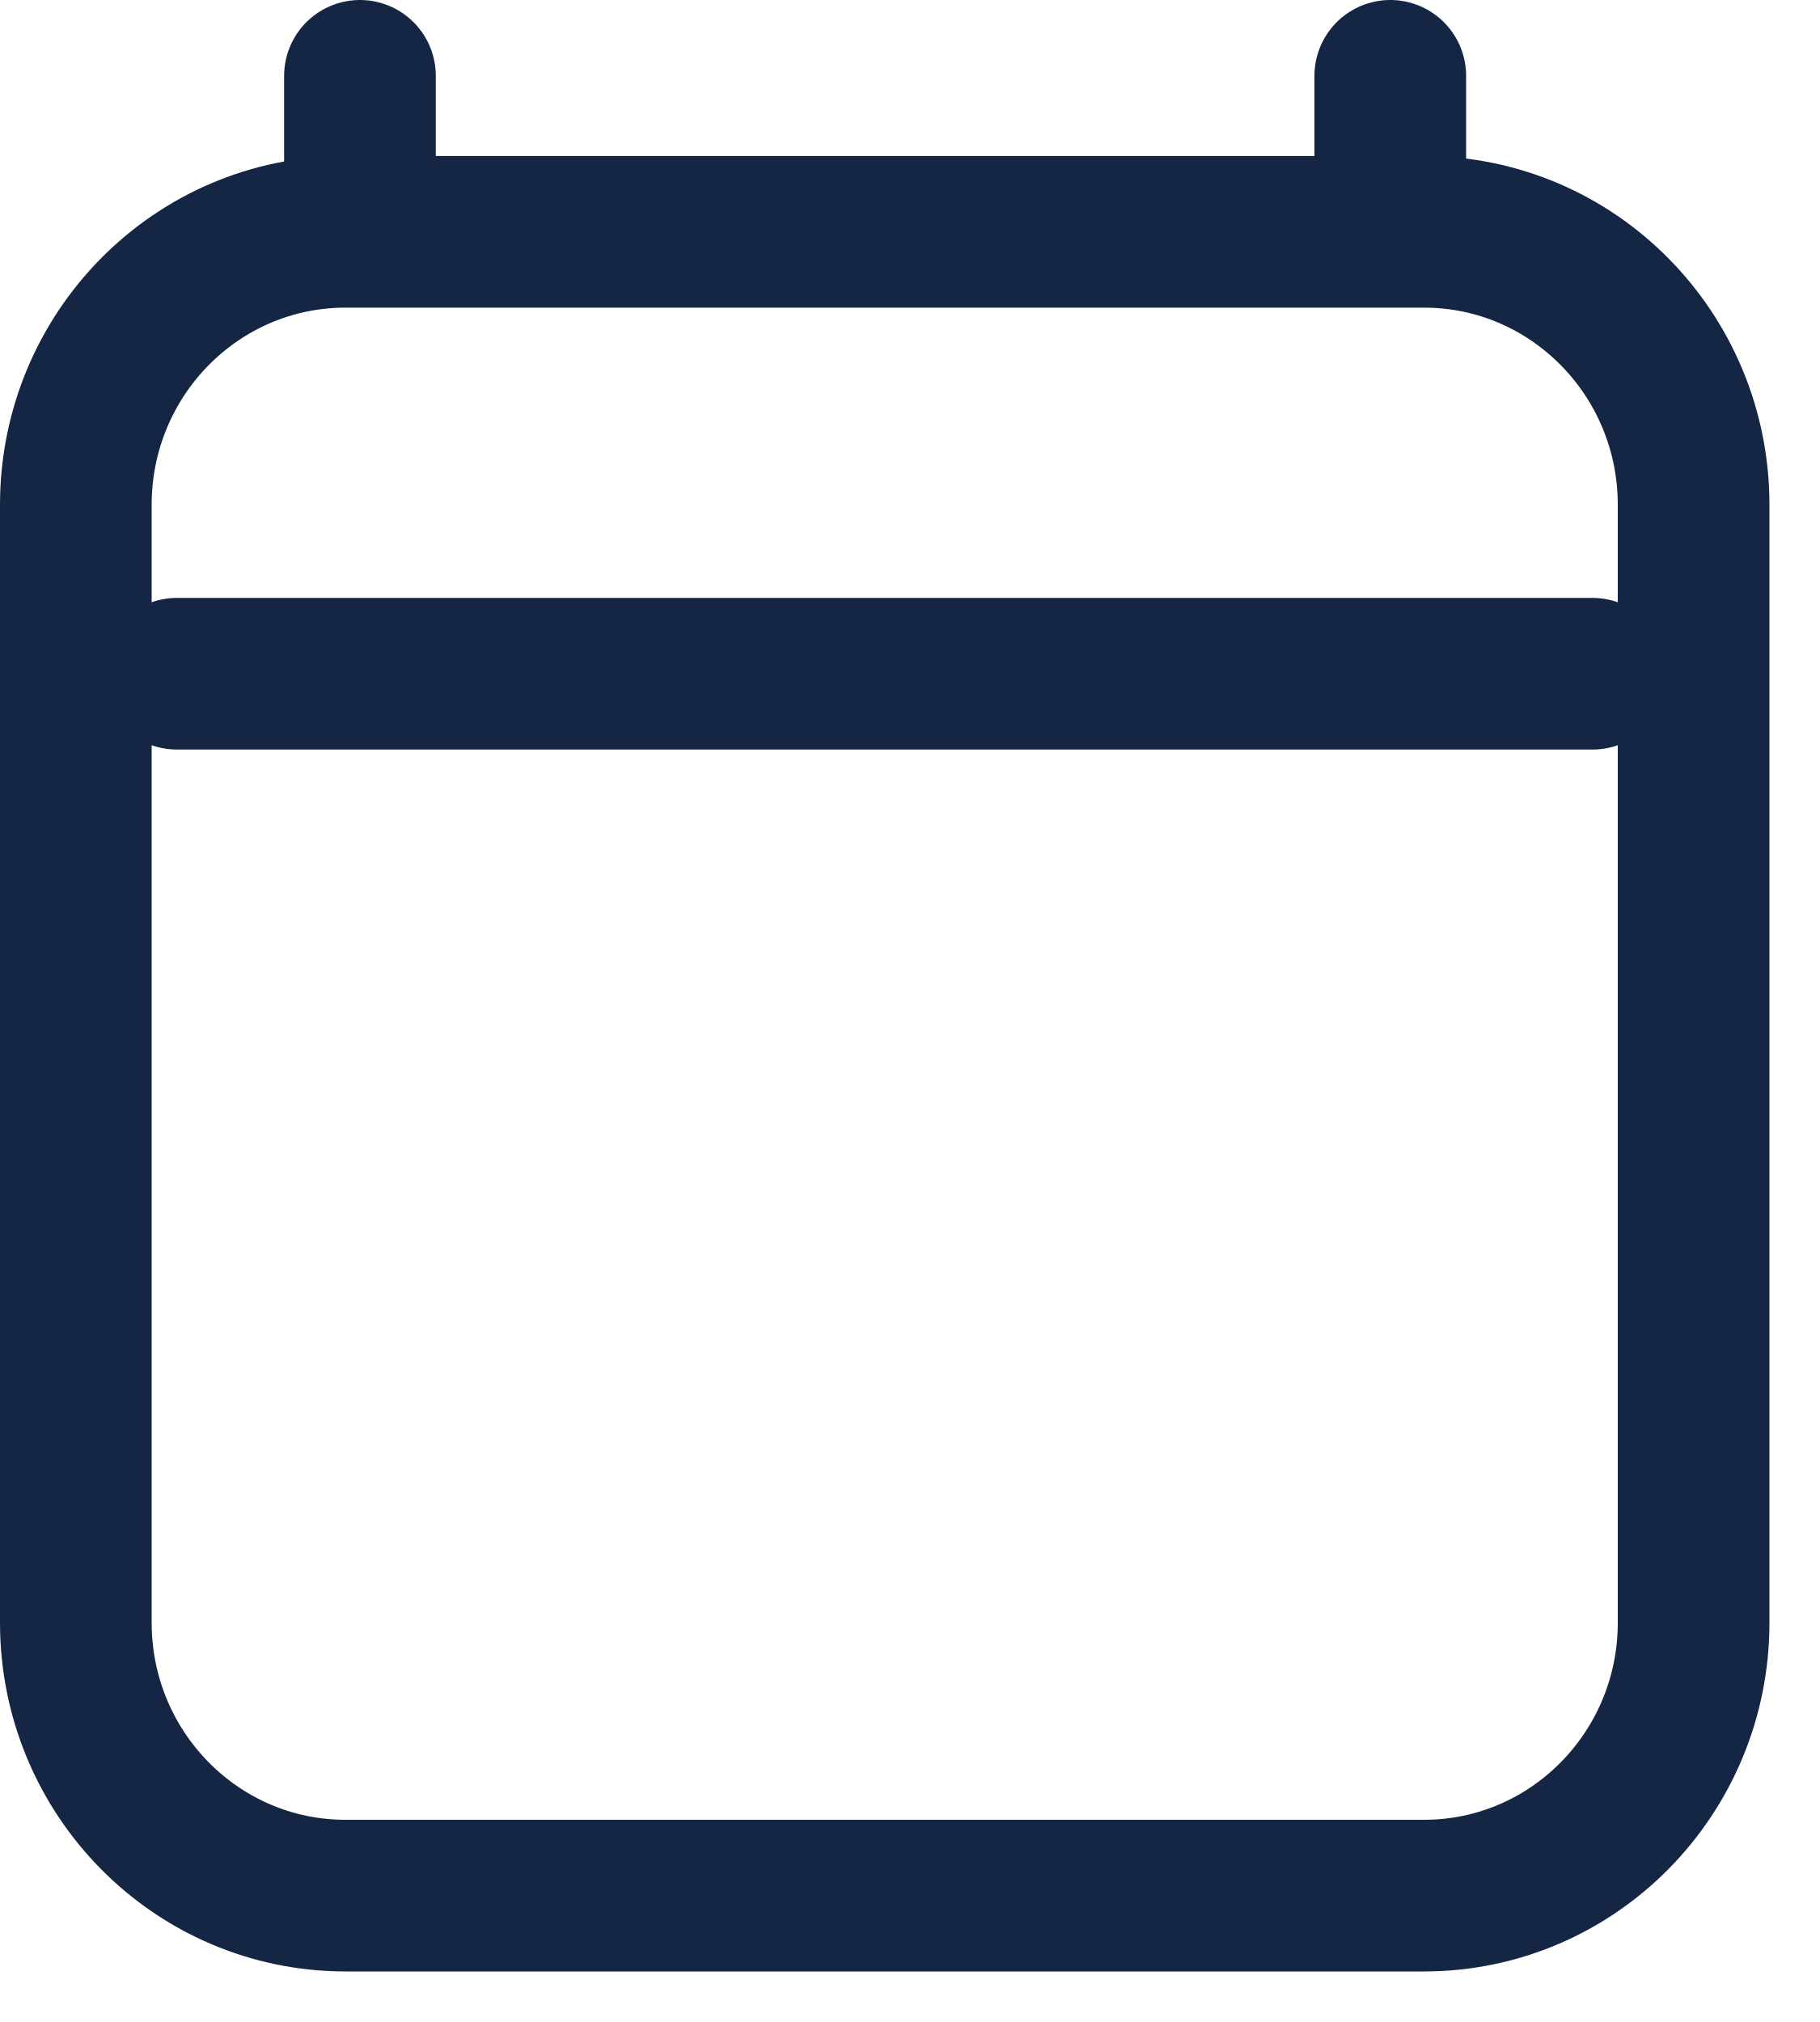
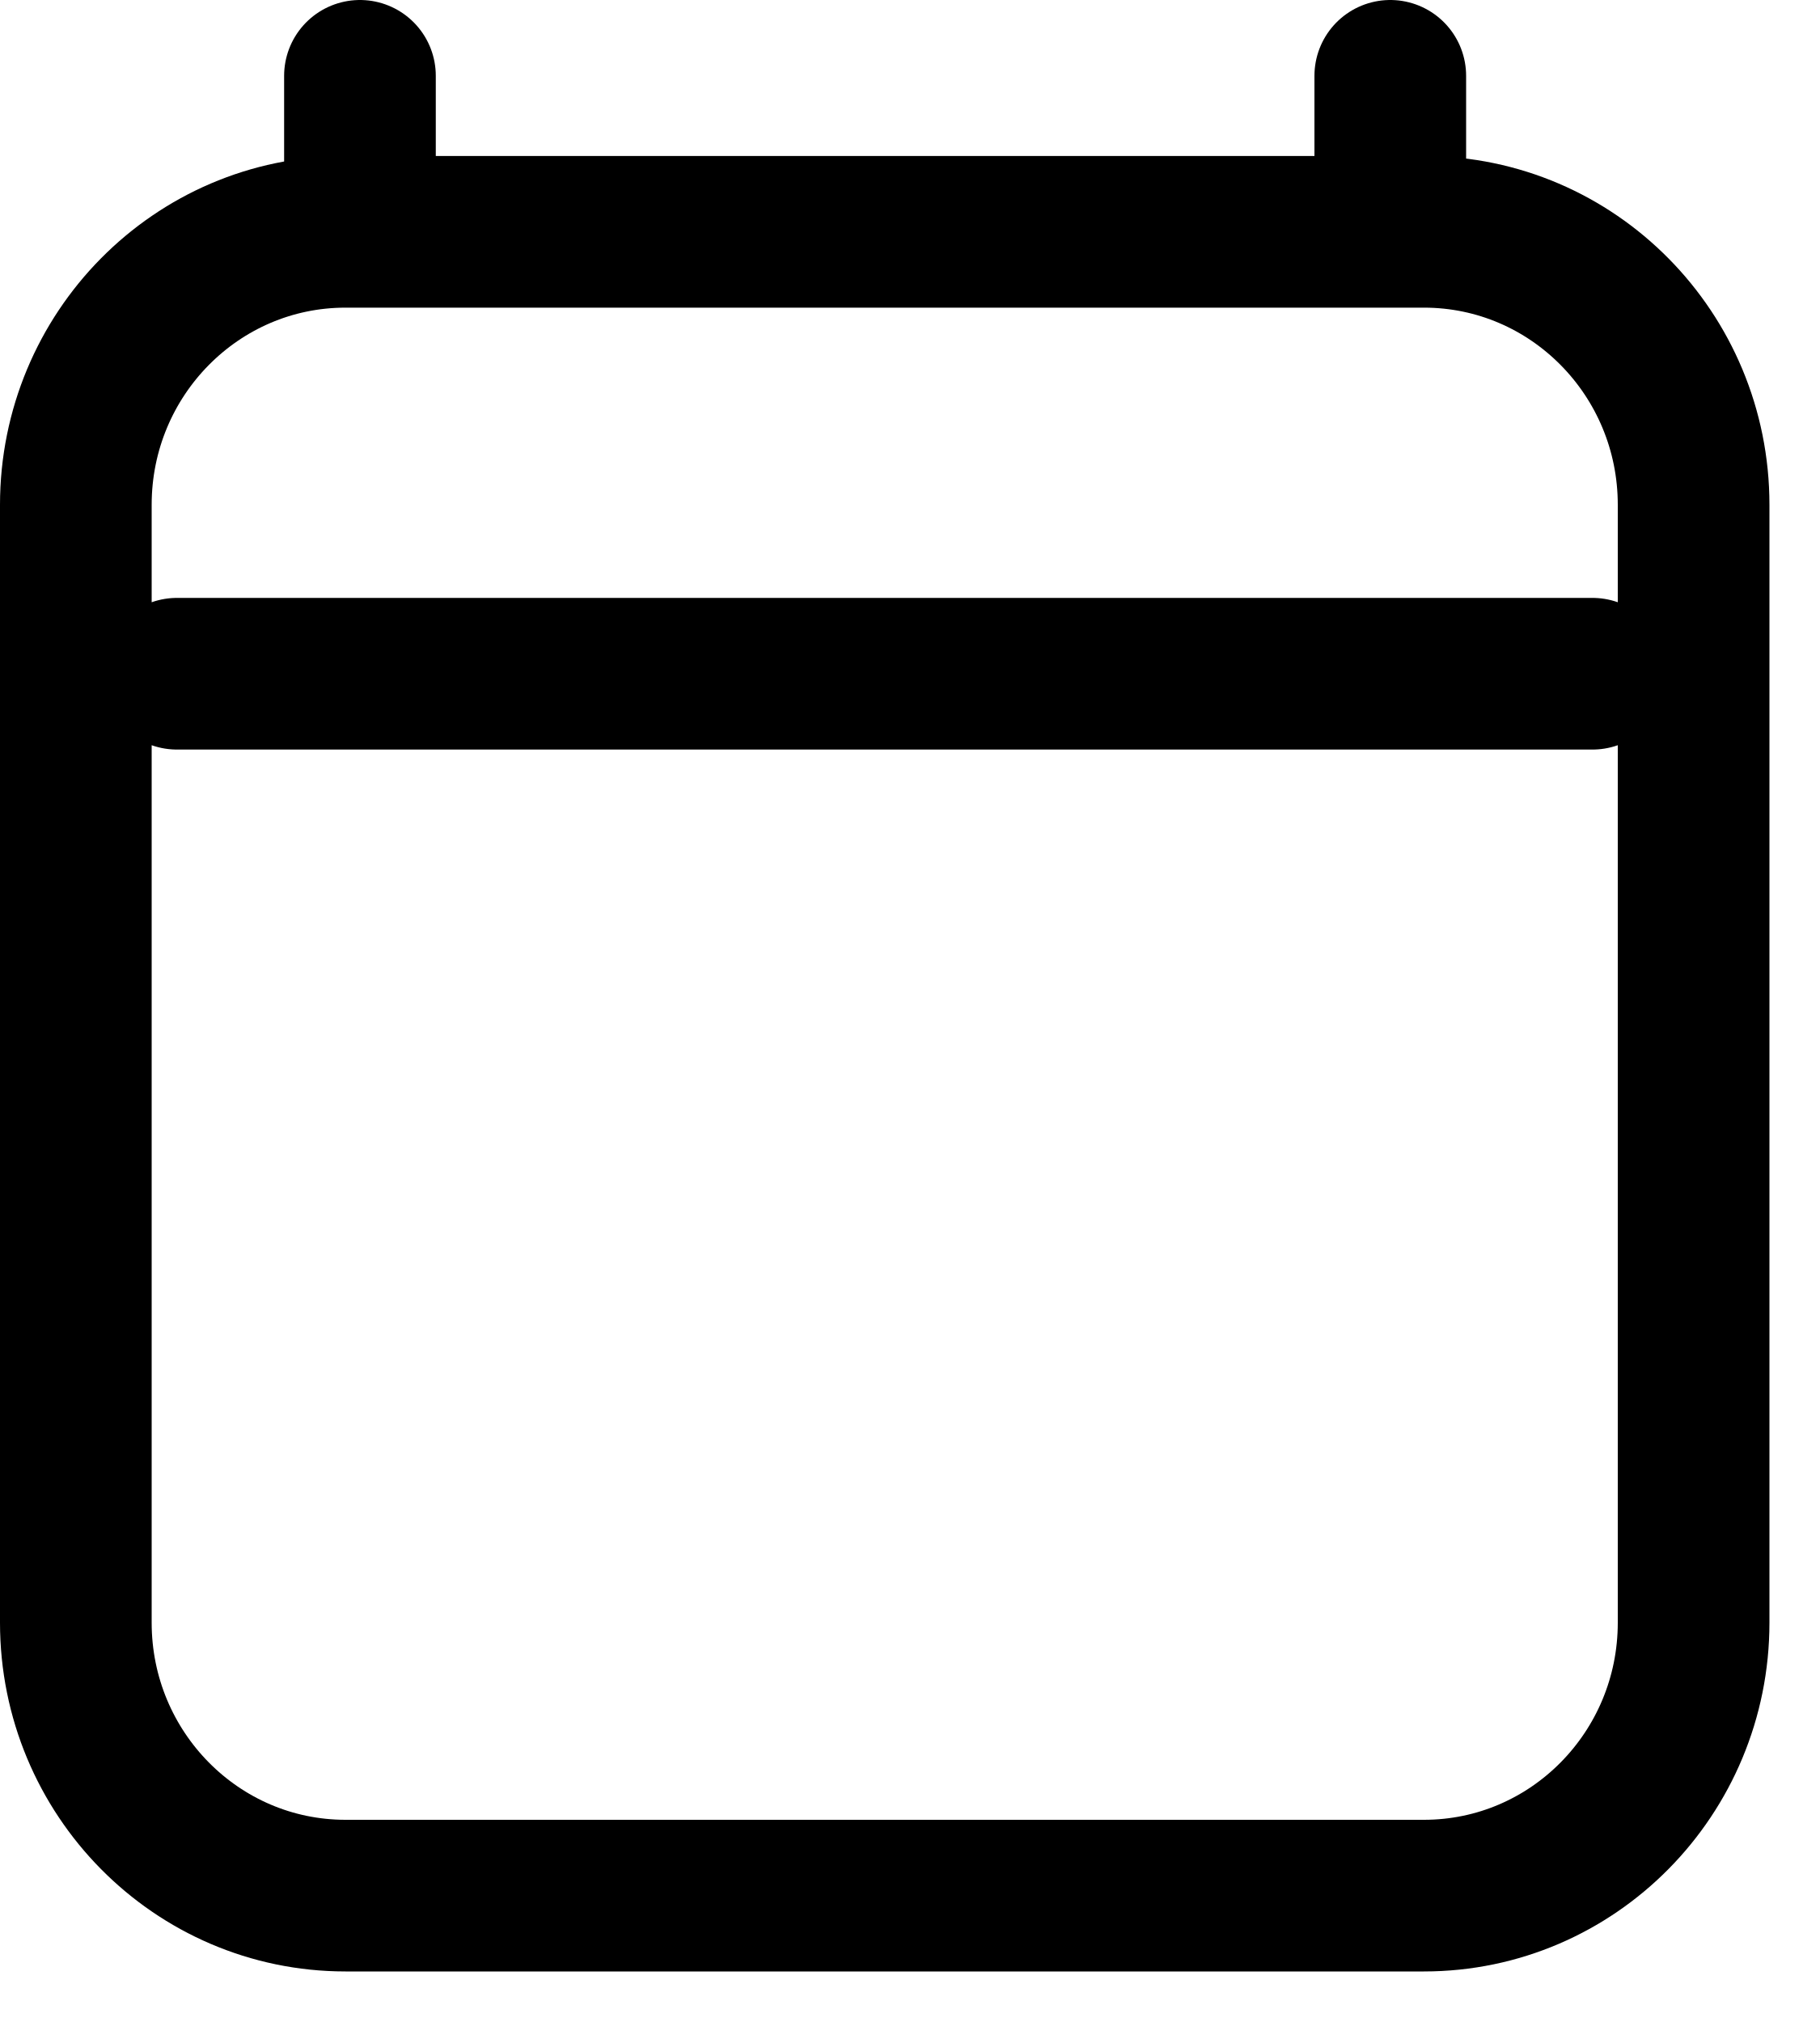
<svg xmlns="http://www.w3.org/2000/svg" width="18" height="20" viewBox="0 0 18 20" fill="none">
-   <path d="M1.75 6.664H15.75M3.56 0.75V2.293M13.75 0.75V2.293M16.75 4.993V16.05C16.75 17.541 15.556 18.75 14.083 18.75H3.417C1.944 18.75 0.75 17.541 0.75 16.05V4.993C0.75 3.502 1.944 2.293 3.417 2.293H14.083C15.556 2.293 16.75 3.502 16.75 4.993Z" stroke="#152644" stroke-width="1.5" stroke-linecap="round" stroke-linejoin="round" />
+   <path d="M1.75 6.664H15.75M3.56 0.75V2.293M13.75 0.75V2.293M16.75 4.993V16.05C16.75 17.541 15.556 18.75 14.083 18.75H3.417C1.944 18.75 0.75 17.541 0.75 16.05V4.993C0.75 3.502 1.944 2.293 3.417 2.293H14.083C15.556 2.293 16.75 3.502 16.75 4.993Z" stroke="currentColor" stroke-width="1.5" stroke-linecap="round" stroke-linejoin="round" />
</svg>
